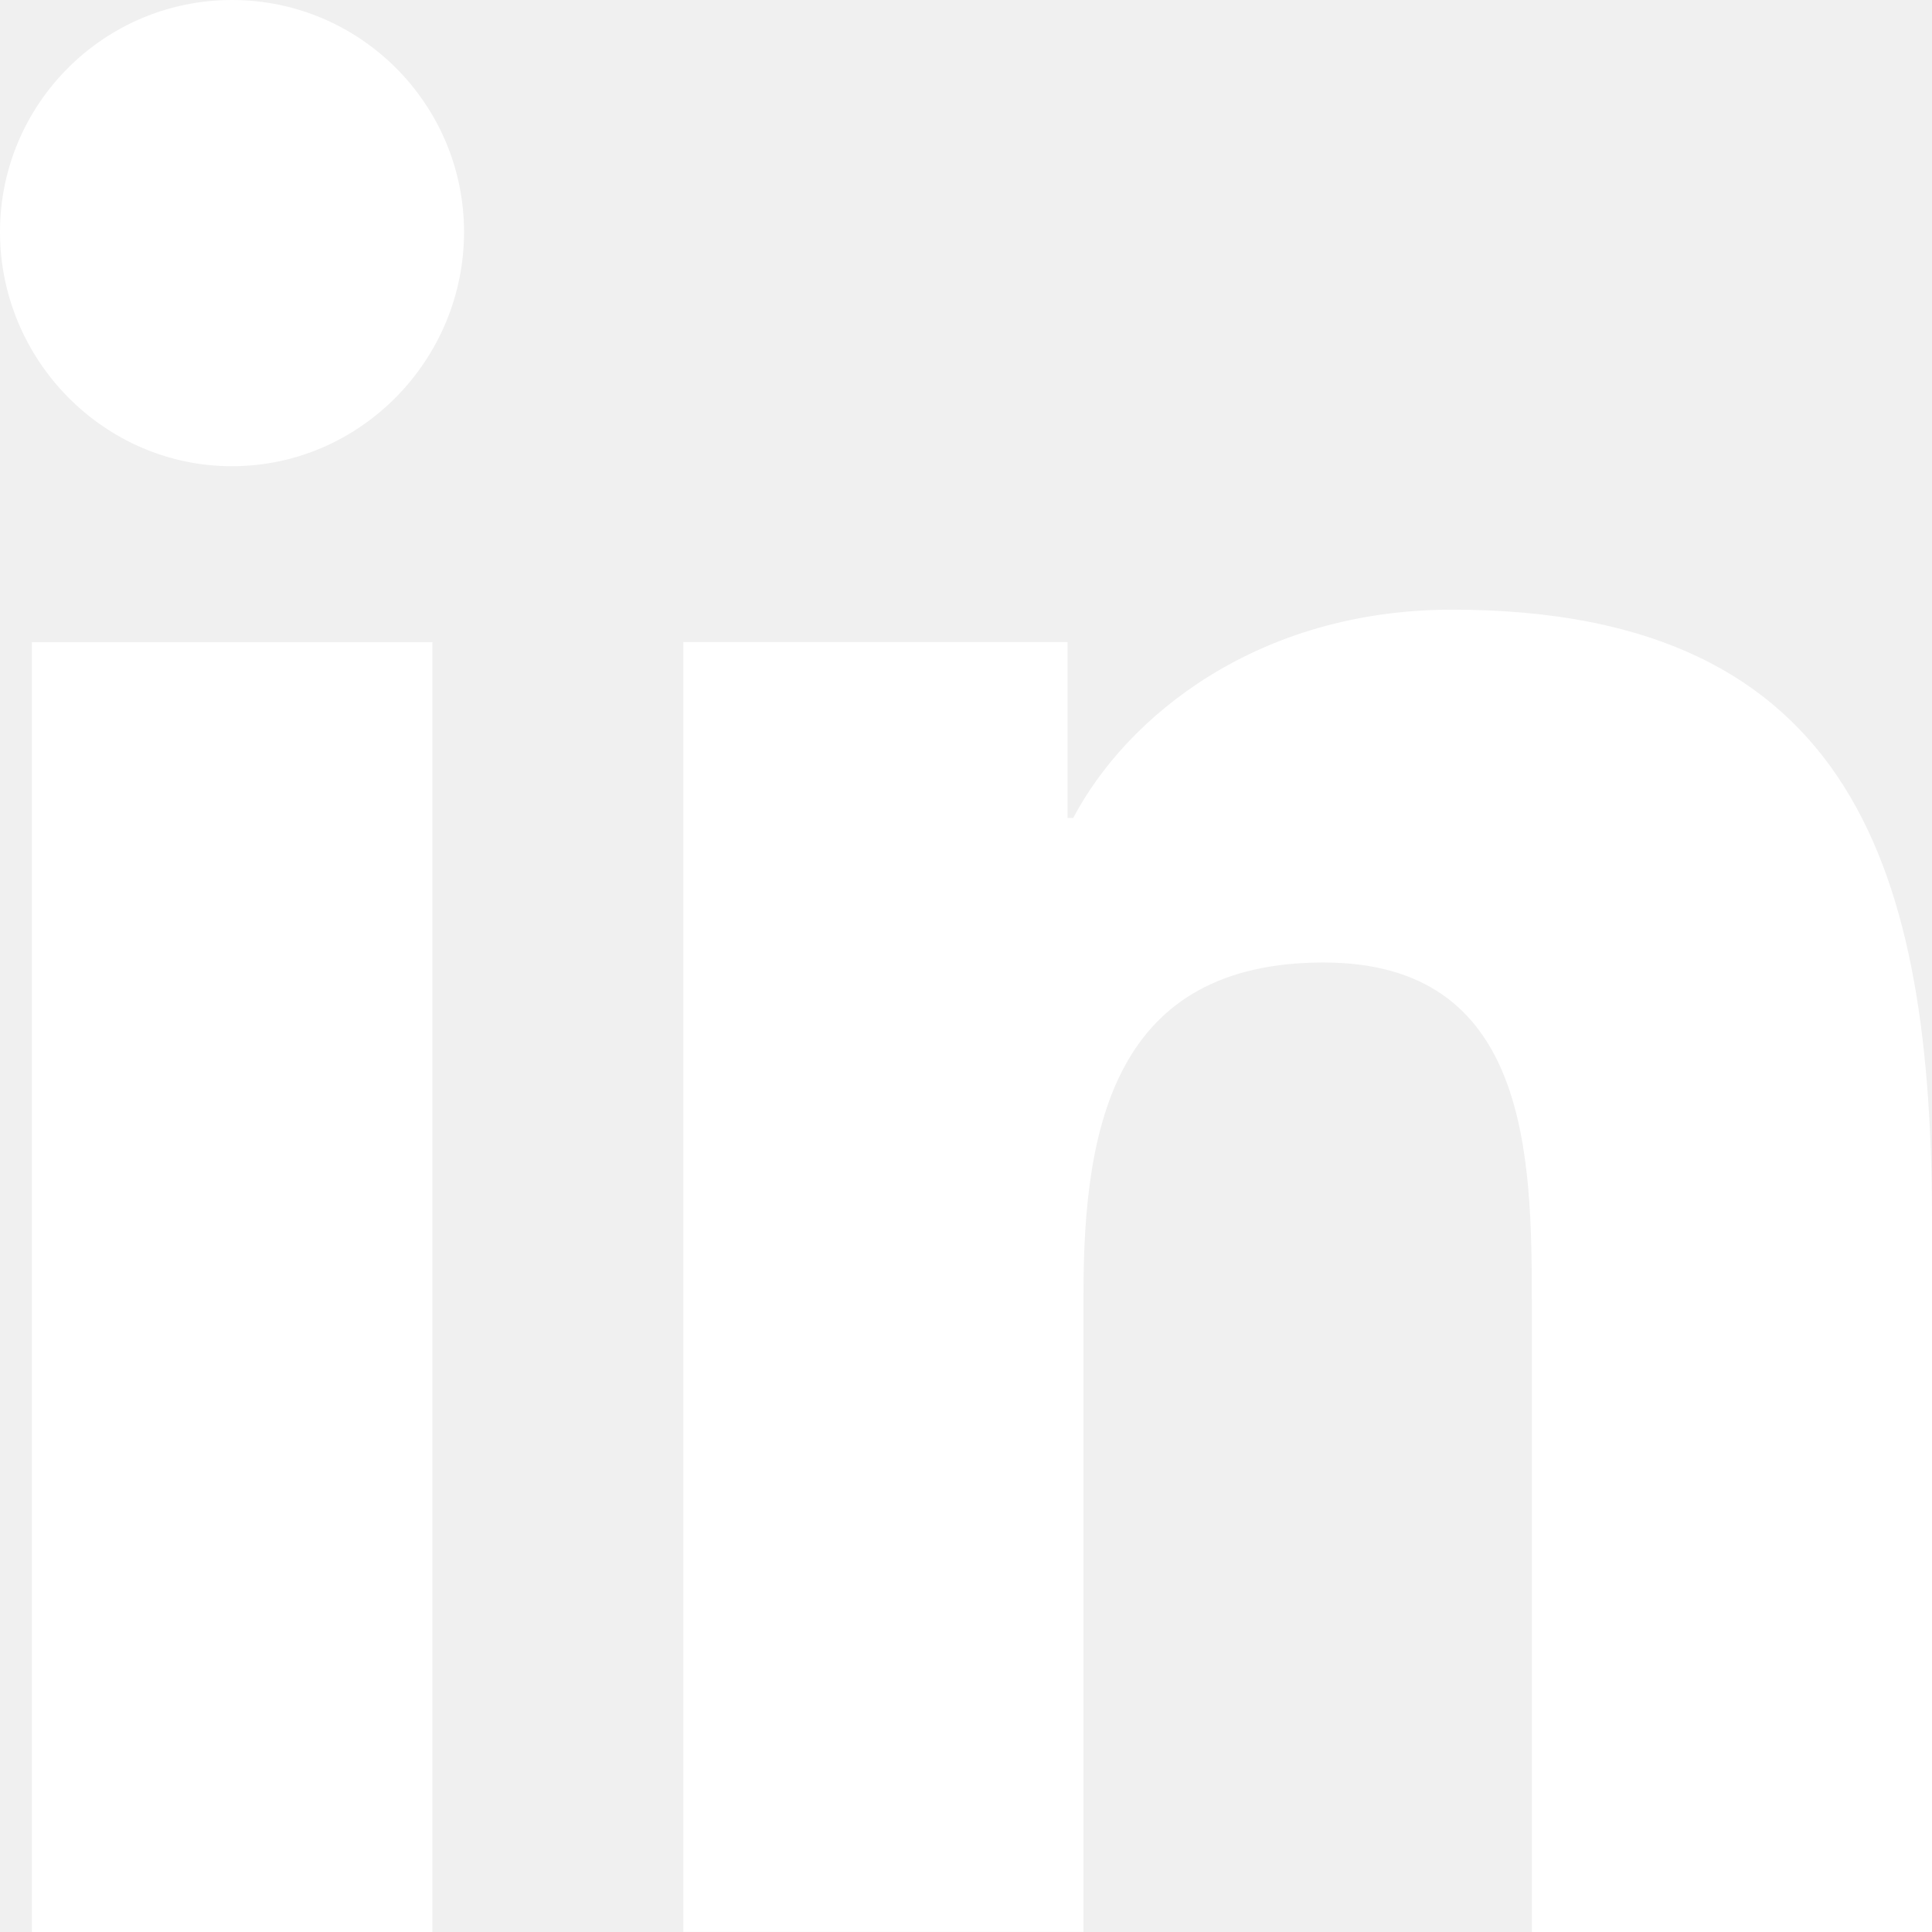
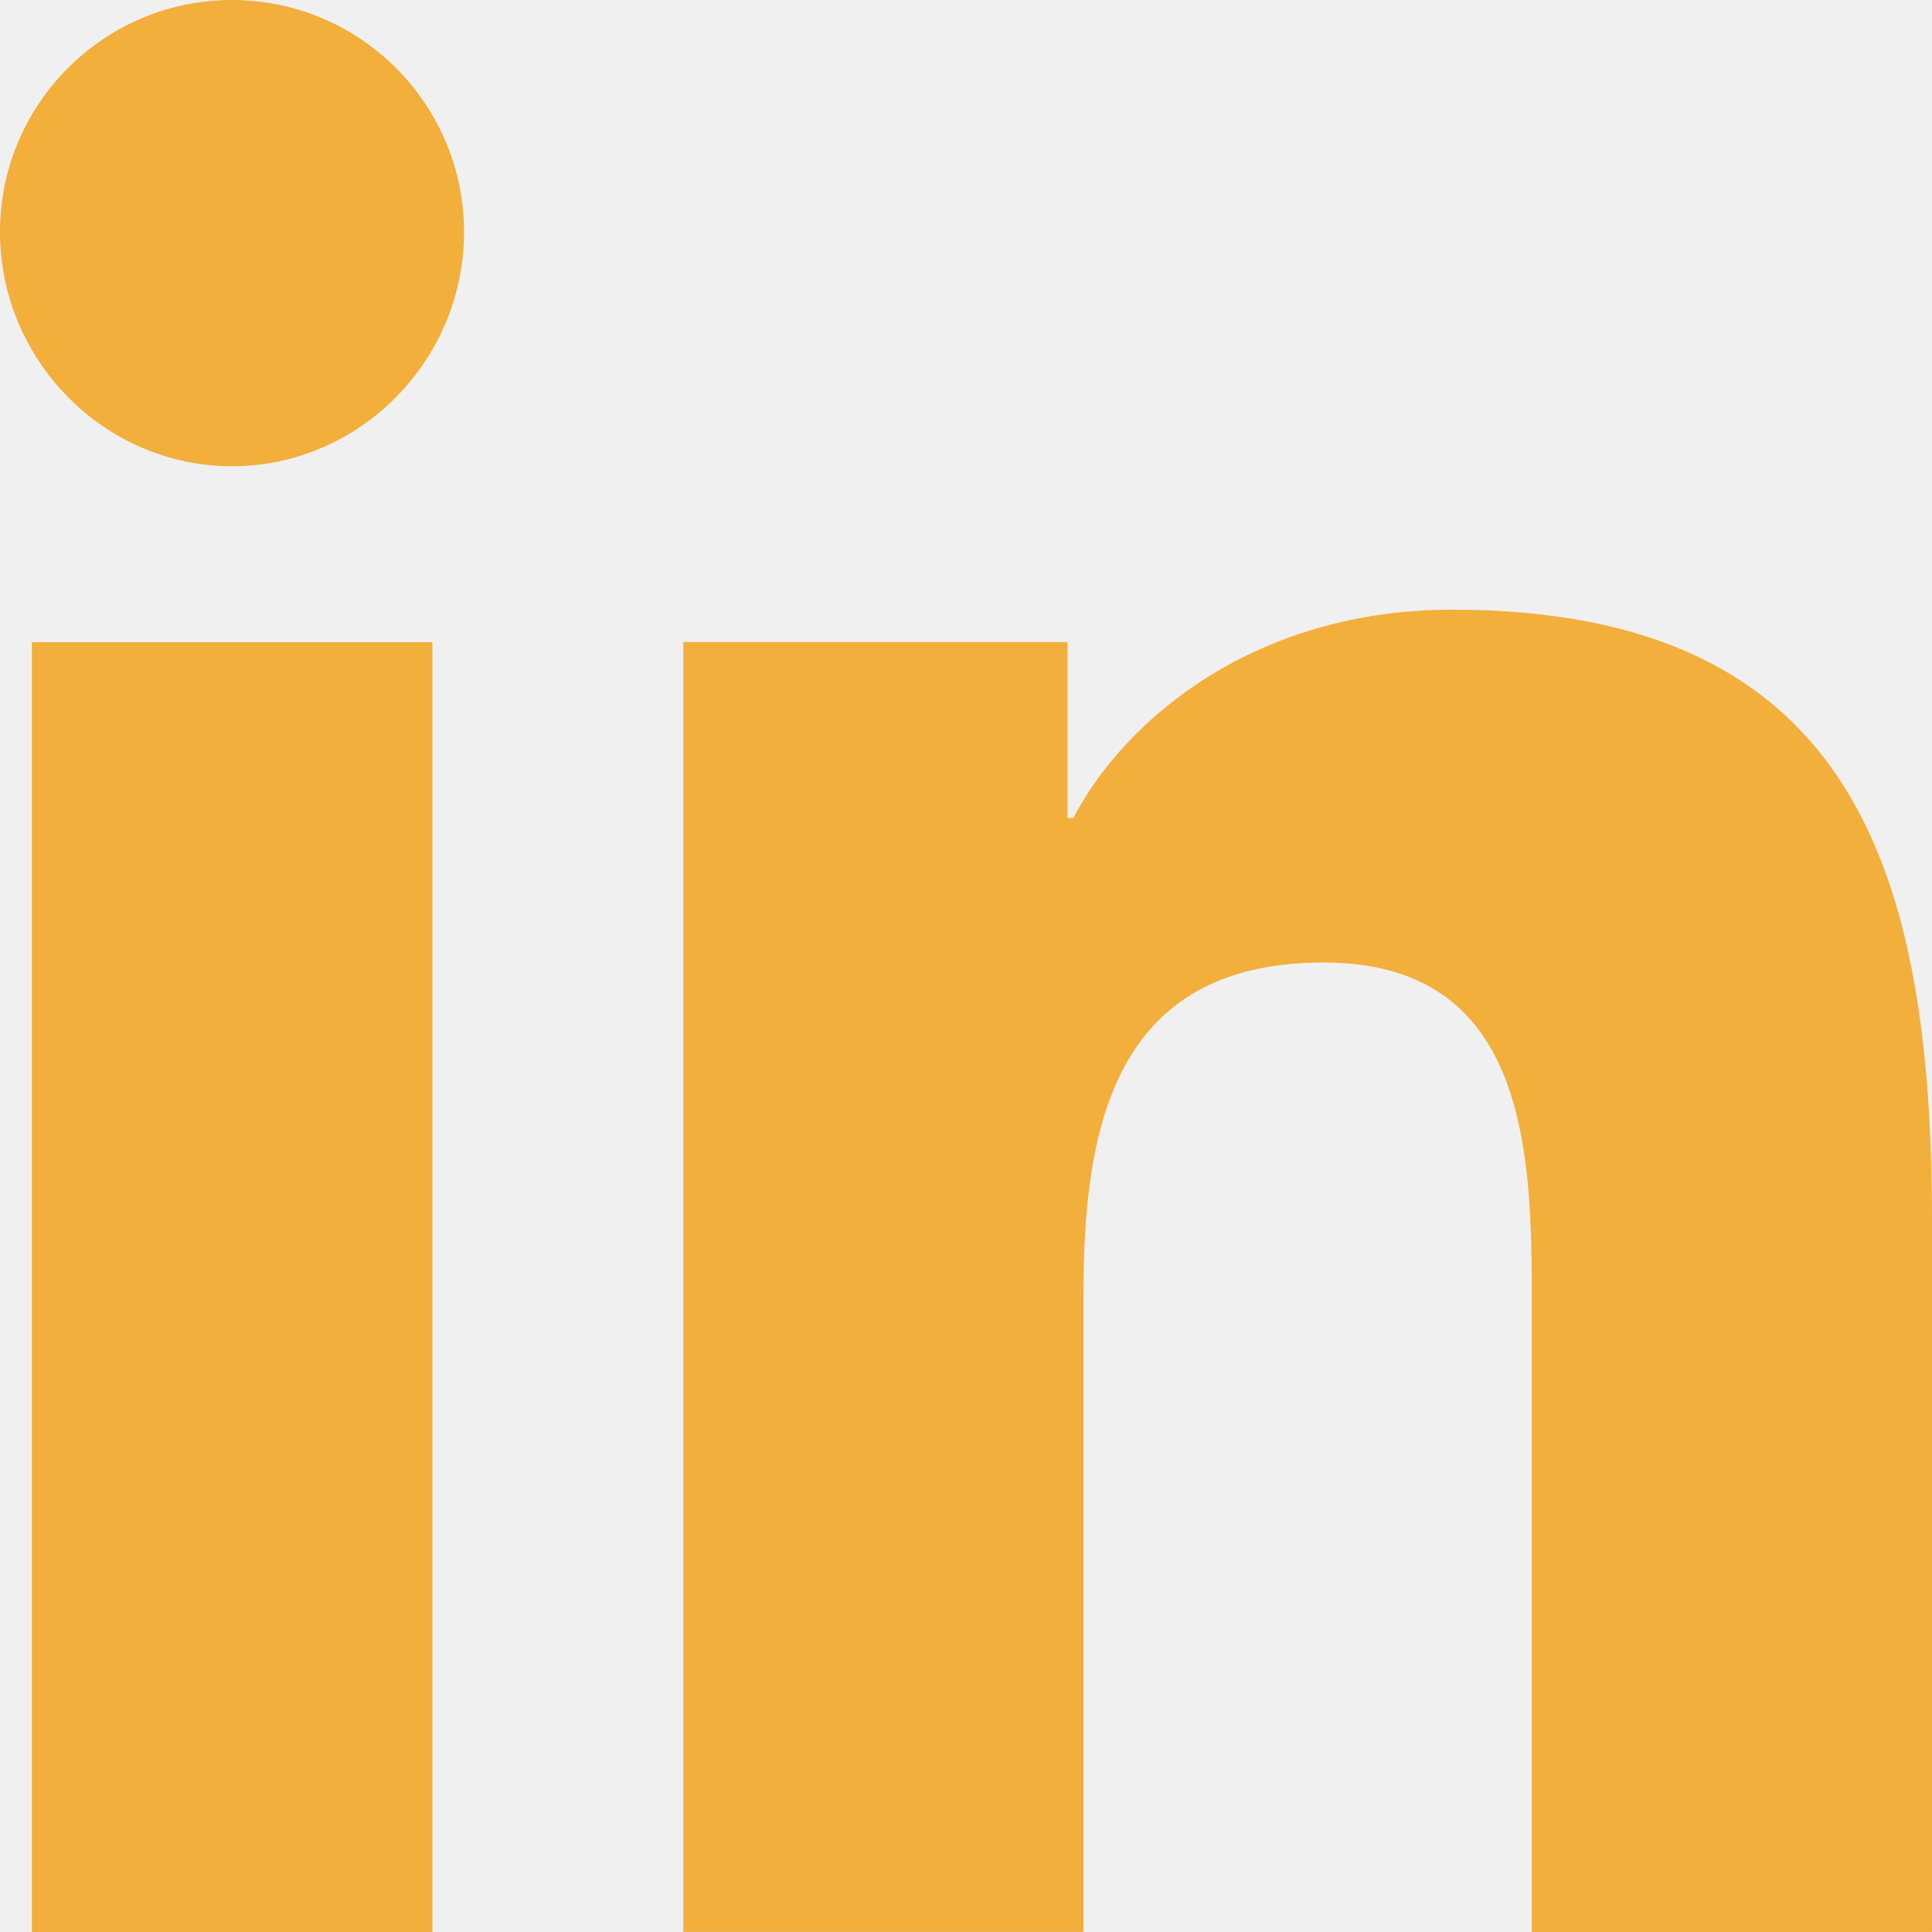
<svg xmlns="http://www.w3.org/2000/svg" width="16" height="16" viewBox="0 0 16 16" fill="none">
-   <path d="M15.996 16V15.999H16V10.131C16 7.261 15.382 5.049 12.026 5.049C10.413 5.049 9.33 5.935 8.888 6.774H8.841V5.317H5.659V15.999H8.973V10.71C8.973 9.317 9.237 7.971 10.961 7.971C12.661 7.971 12.686 9.56 12.686 10.799V16H15.996Z" fill="white" />
-   <path d="M0.264 5.318H3.581V16H0.264V5.318Z" fill="white" />
-   <path d="M1.921 0C0.861 0 0 0.861 0 1.921C0 2.982 0.861 3.861 1.921 3.861C2.982 3.861 3.843 2.982 3.843 1.921C3.842 0.861 2.981 0 1.921 0V0Z" fill="white" />
+   <path d="M15.996 16V15.999H16V10.131C16 7.261 15.382 5.049 12.026 5.049C10.413 5.049 9.33 5.935 8.888 6.774H8.841V5.317H5.659V15.999H8.973V10.71C8.973 9.317 9.237 7.971 10.961 7.971C12.661 7.971 12.686 9.56 12.686 10.799V16H15.996Z" fill="#f2af3b" />
+   <path d="M0.264 5.318H3.581V16H0.264V5.318Z" fill="#f2af3b" />
+   <path d="M1.921 0C0.861 0 0 0.861 0 1.921C0 2.982 0.861 3.861 1.921 3.861C2.982 3.861 3.843 2.982 3.843 1.921C3.842 0.861 2.981 0 1.921 0V0Z" fill="#f2af3b" />
</svg>
